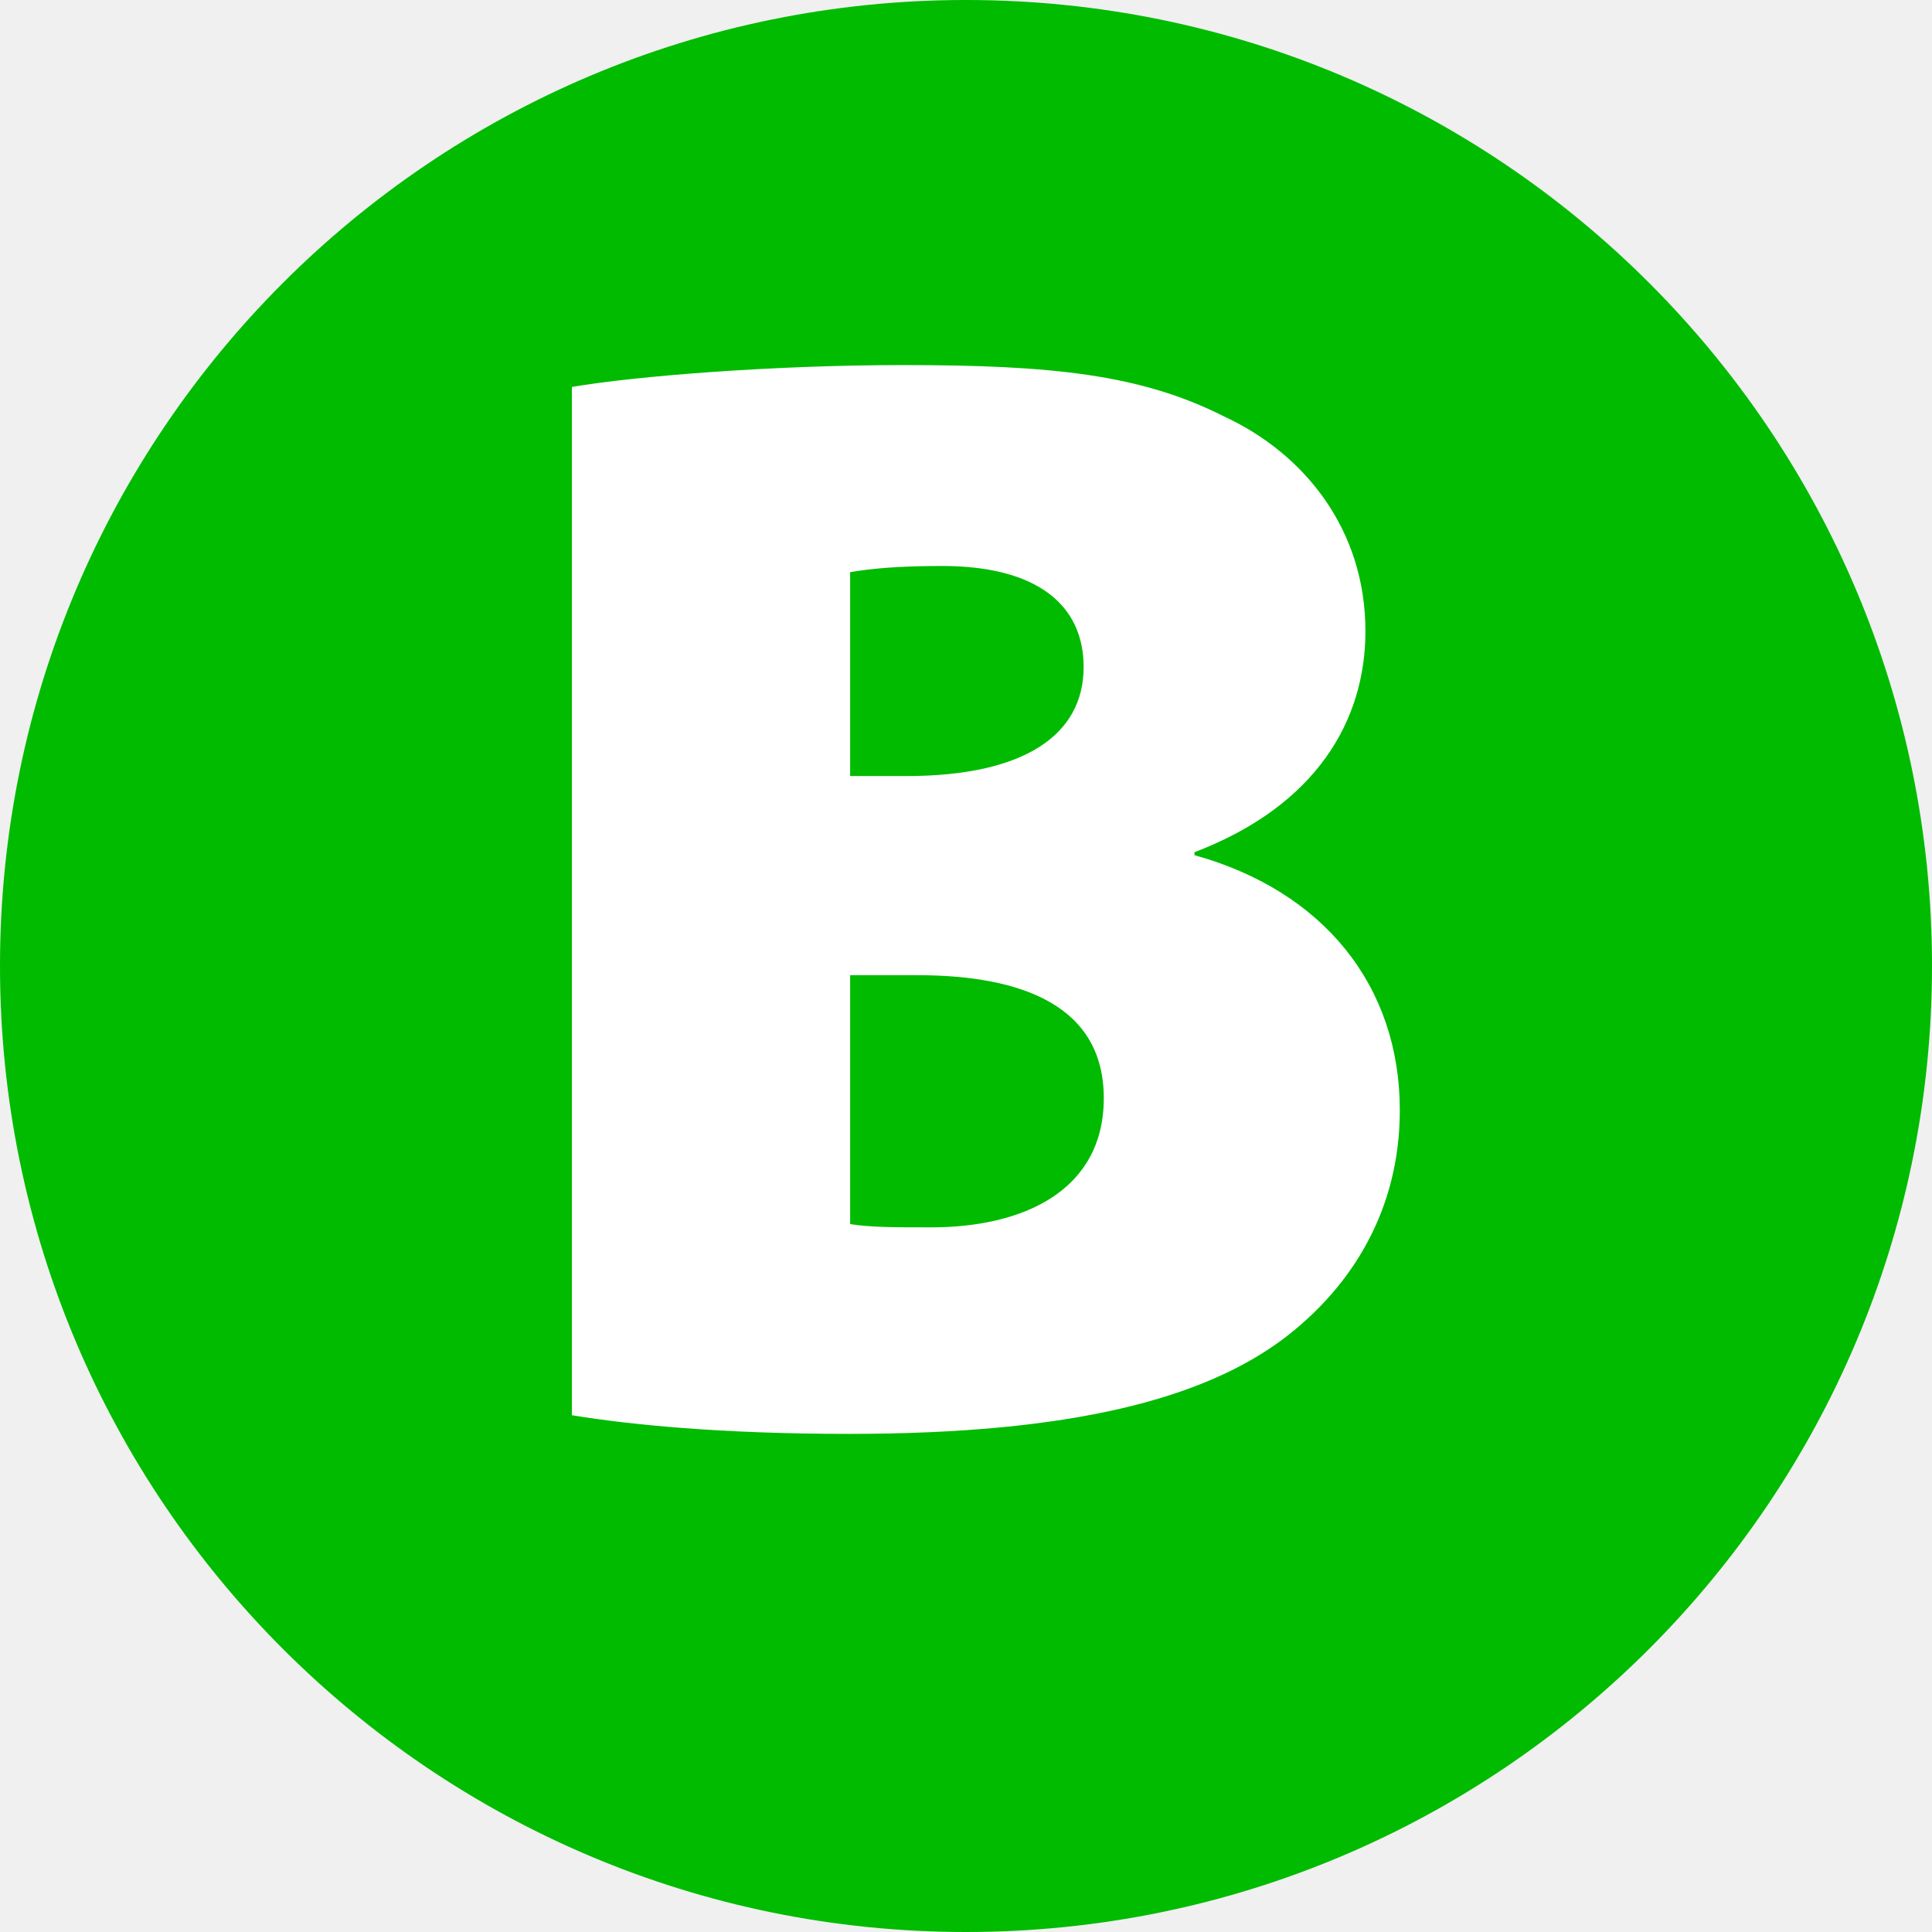
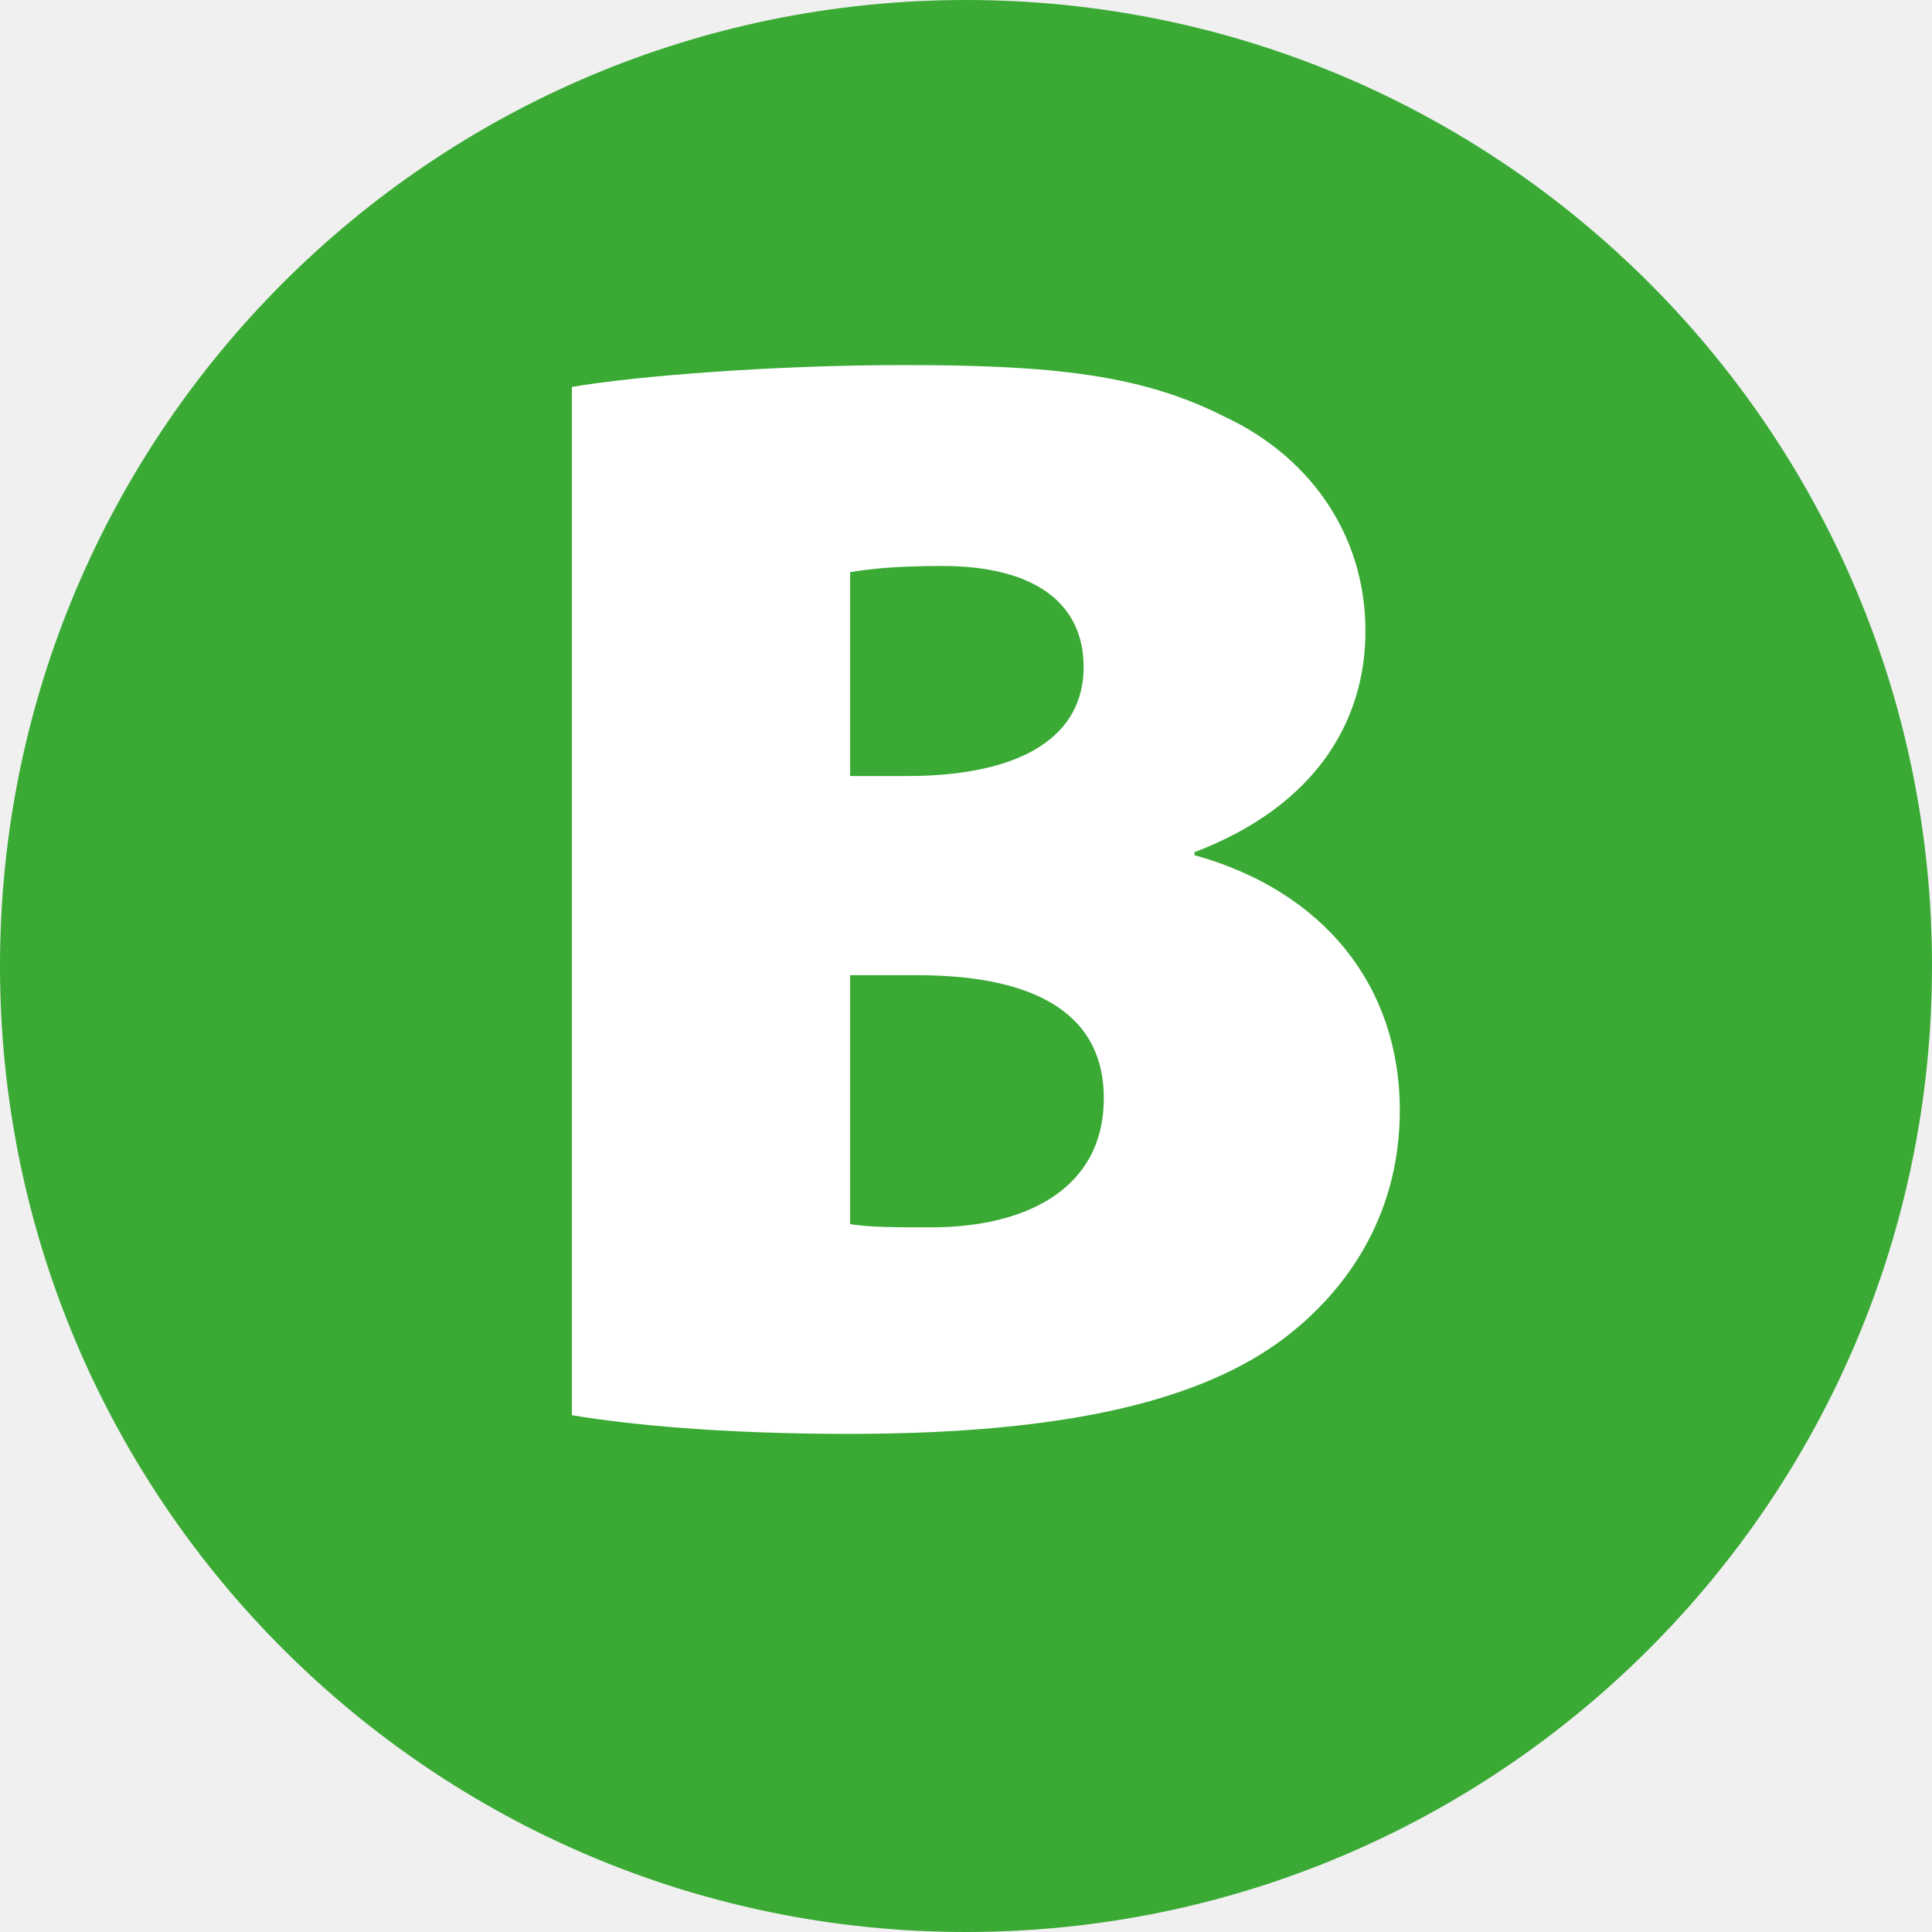
<svg xmlns="http://www.w3.org/2000/svg" id="a" viewBox="0 0 65.2 65.2">
  <defs>
-     <style>.b{fill:#fff;}.c{fill:#00BB00;}</style>
+     <style>.b{fill:#fff;}.c{fill:#3AAA35;}</style>
  </defs>
  <path class="c" d="M65.2,32.6c0,18-14.6,32.6-32.6,32.6S0,50.6,0,32.6,14.59,0,32.6,0s32.6,14.59,32.6,32.6" />
  <path class="b" d="M19.29,13.06c2.15-.37,6.83-.74,11.19-.74,5.04,0,8.03,.32,10.82,1.73,2.73,1.26,4.78,3.83,4.78,7.25,0,2.99-1.63,5.88-5.77,7.46v.1c4.36,1.21,6.93,4.41,6.93,8.61,0,3.31-1.57,5.93-3.94,7.72-2.68,2-7.09,3.2-14.65,3.2-4.31,0-7.41-.31-9.35-.63V13.06Zm9.4,13.13h1.89c4.04,0,5.99-1.42,5.99-3.68,0-2.1-1.58-3.41-4.78-3.41-1.57,0-2.47,.1-3.1,.21v6.88Zm0,15.12c.68,.11,1.52,.11,2.73,.11,3.15,0,5.83-1.26,5.83-4.36s-2.73-4.15-6.3-4.15h-2.26v8.4Z" />
</svg>
